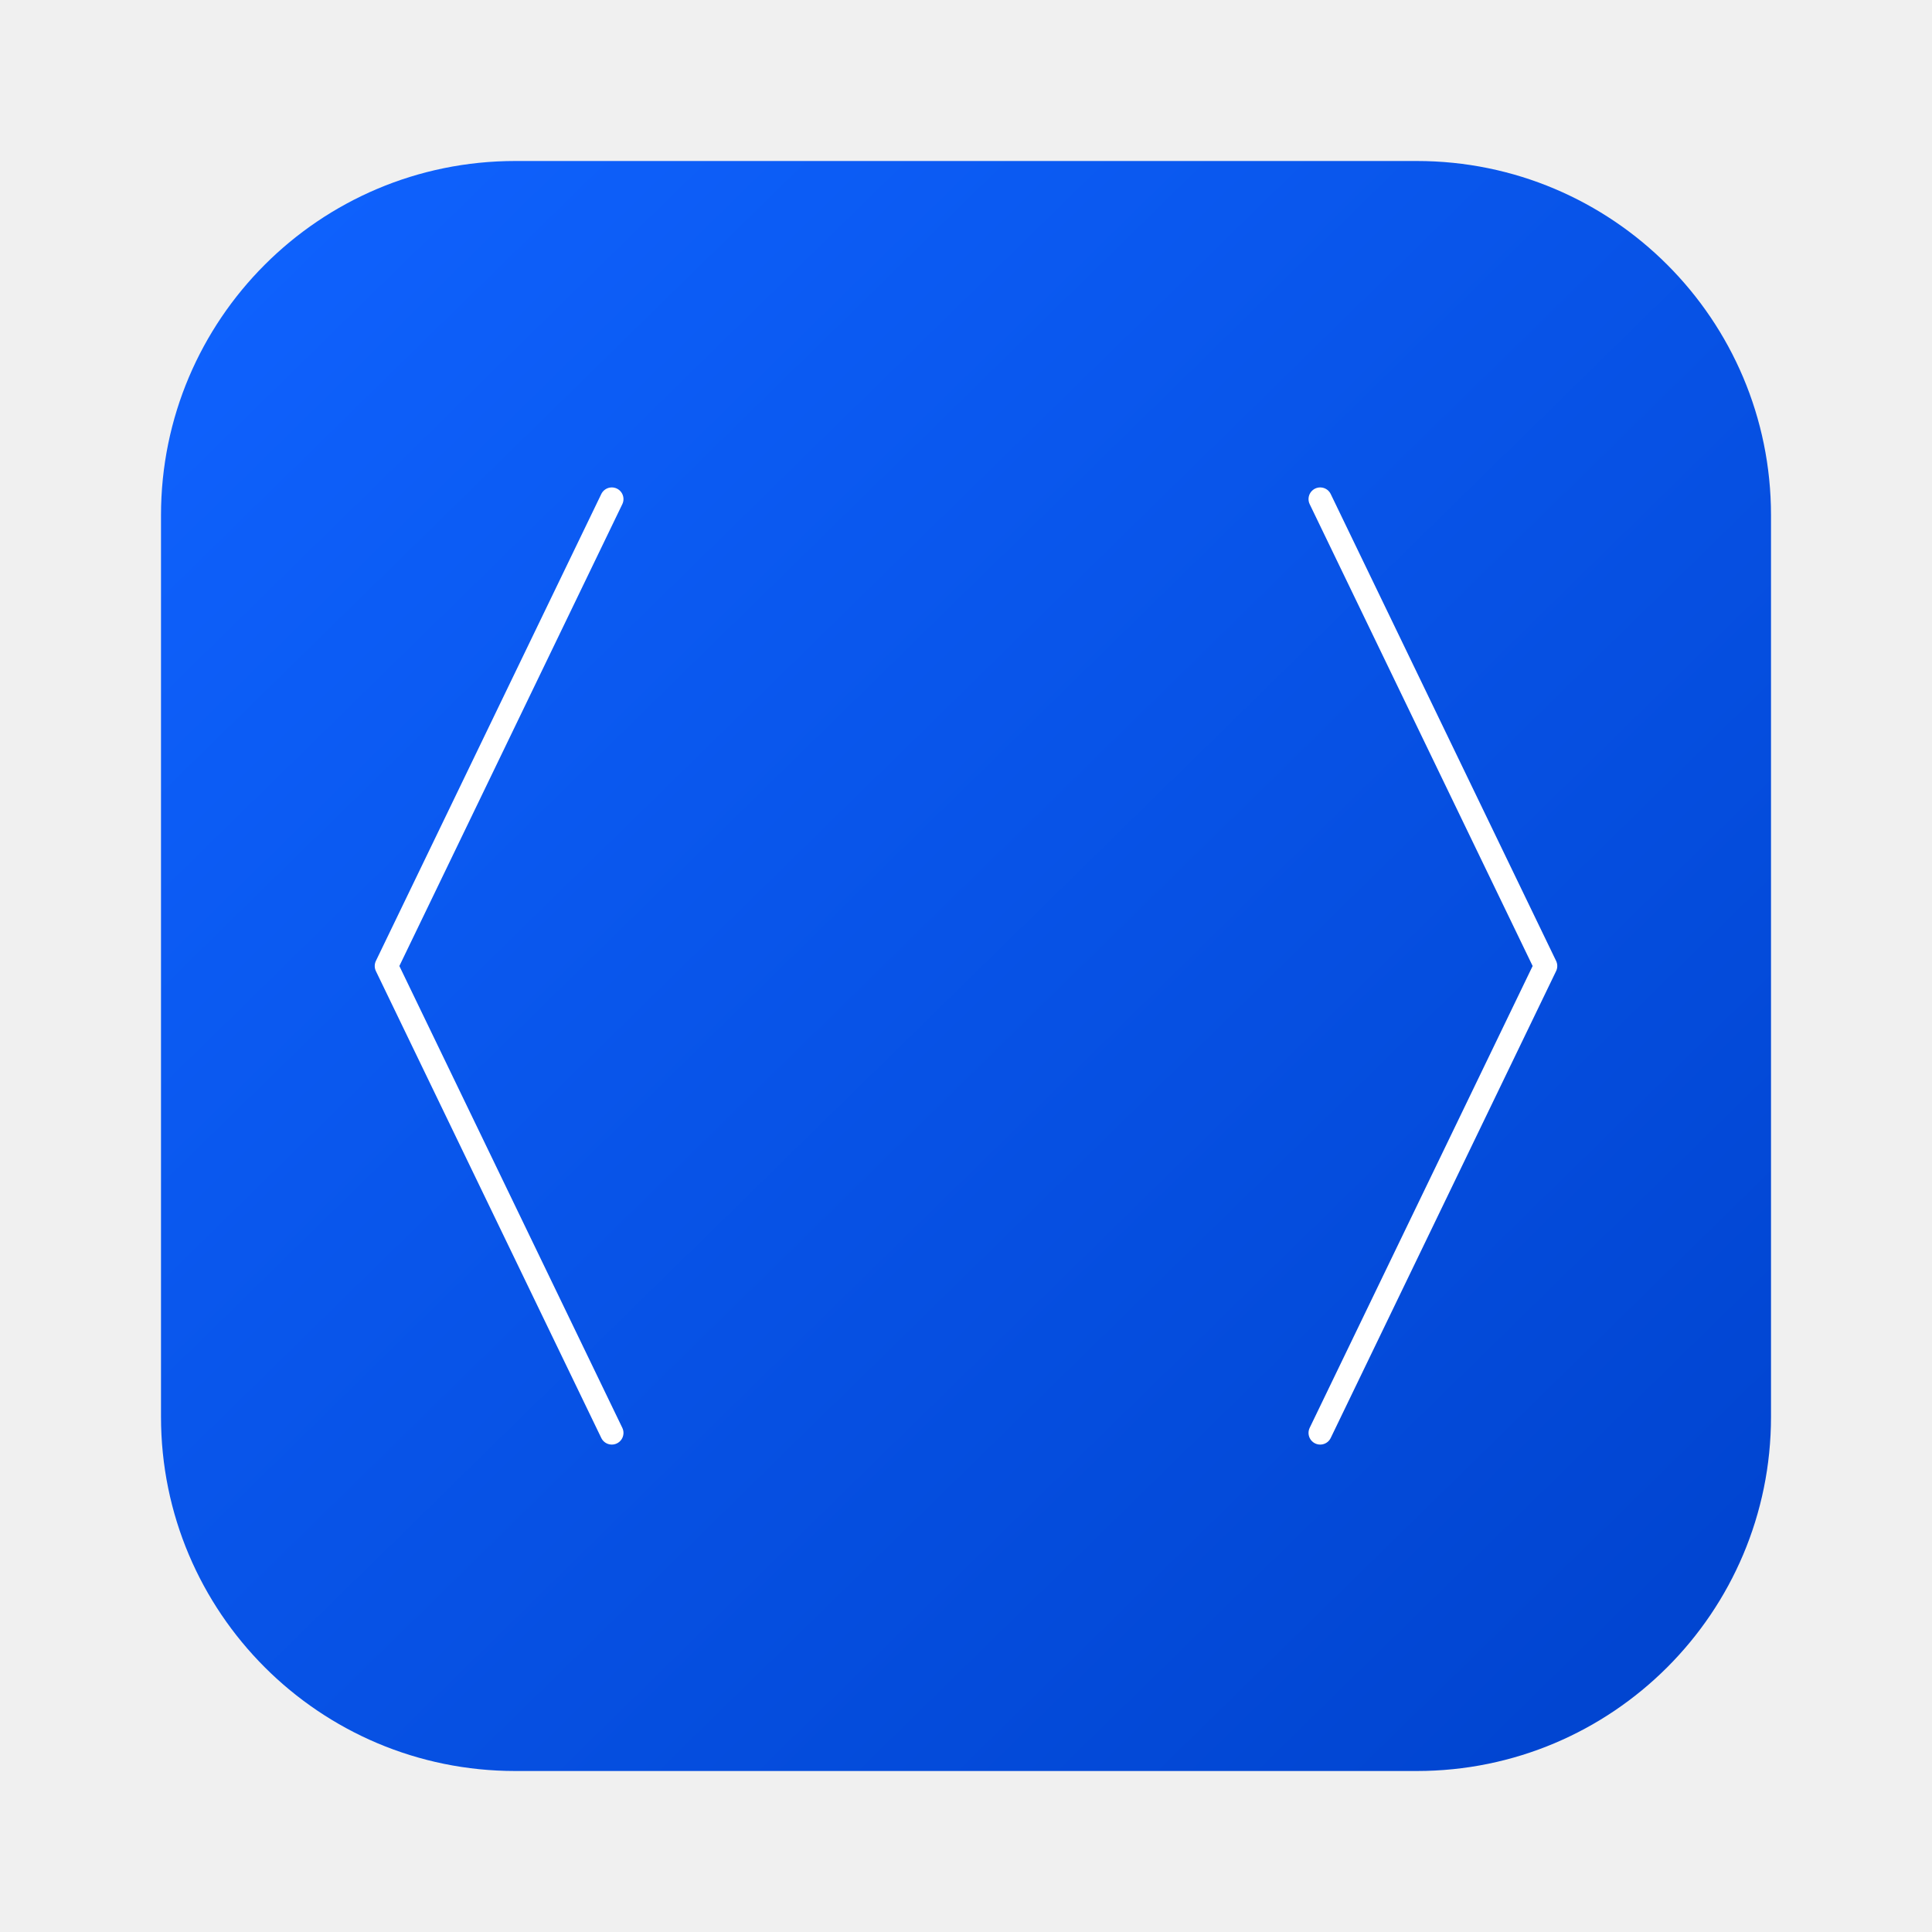
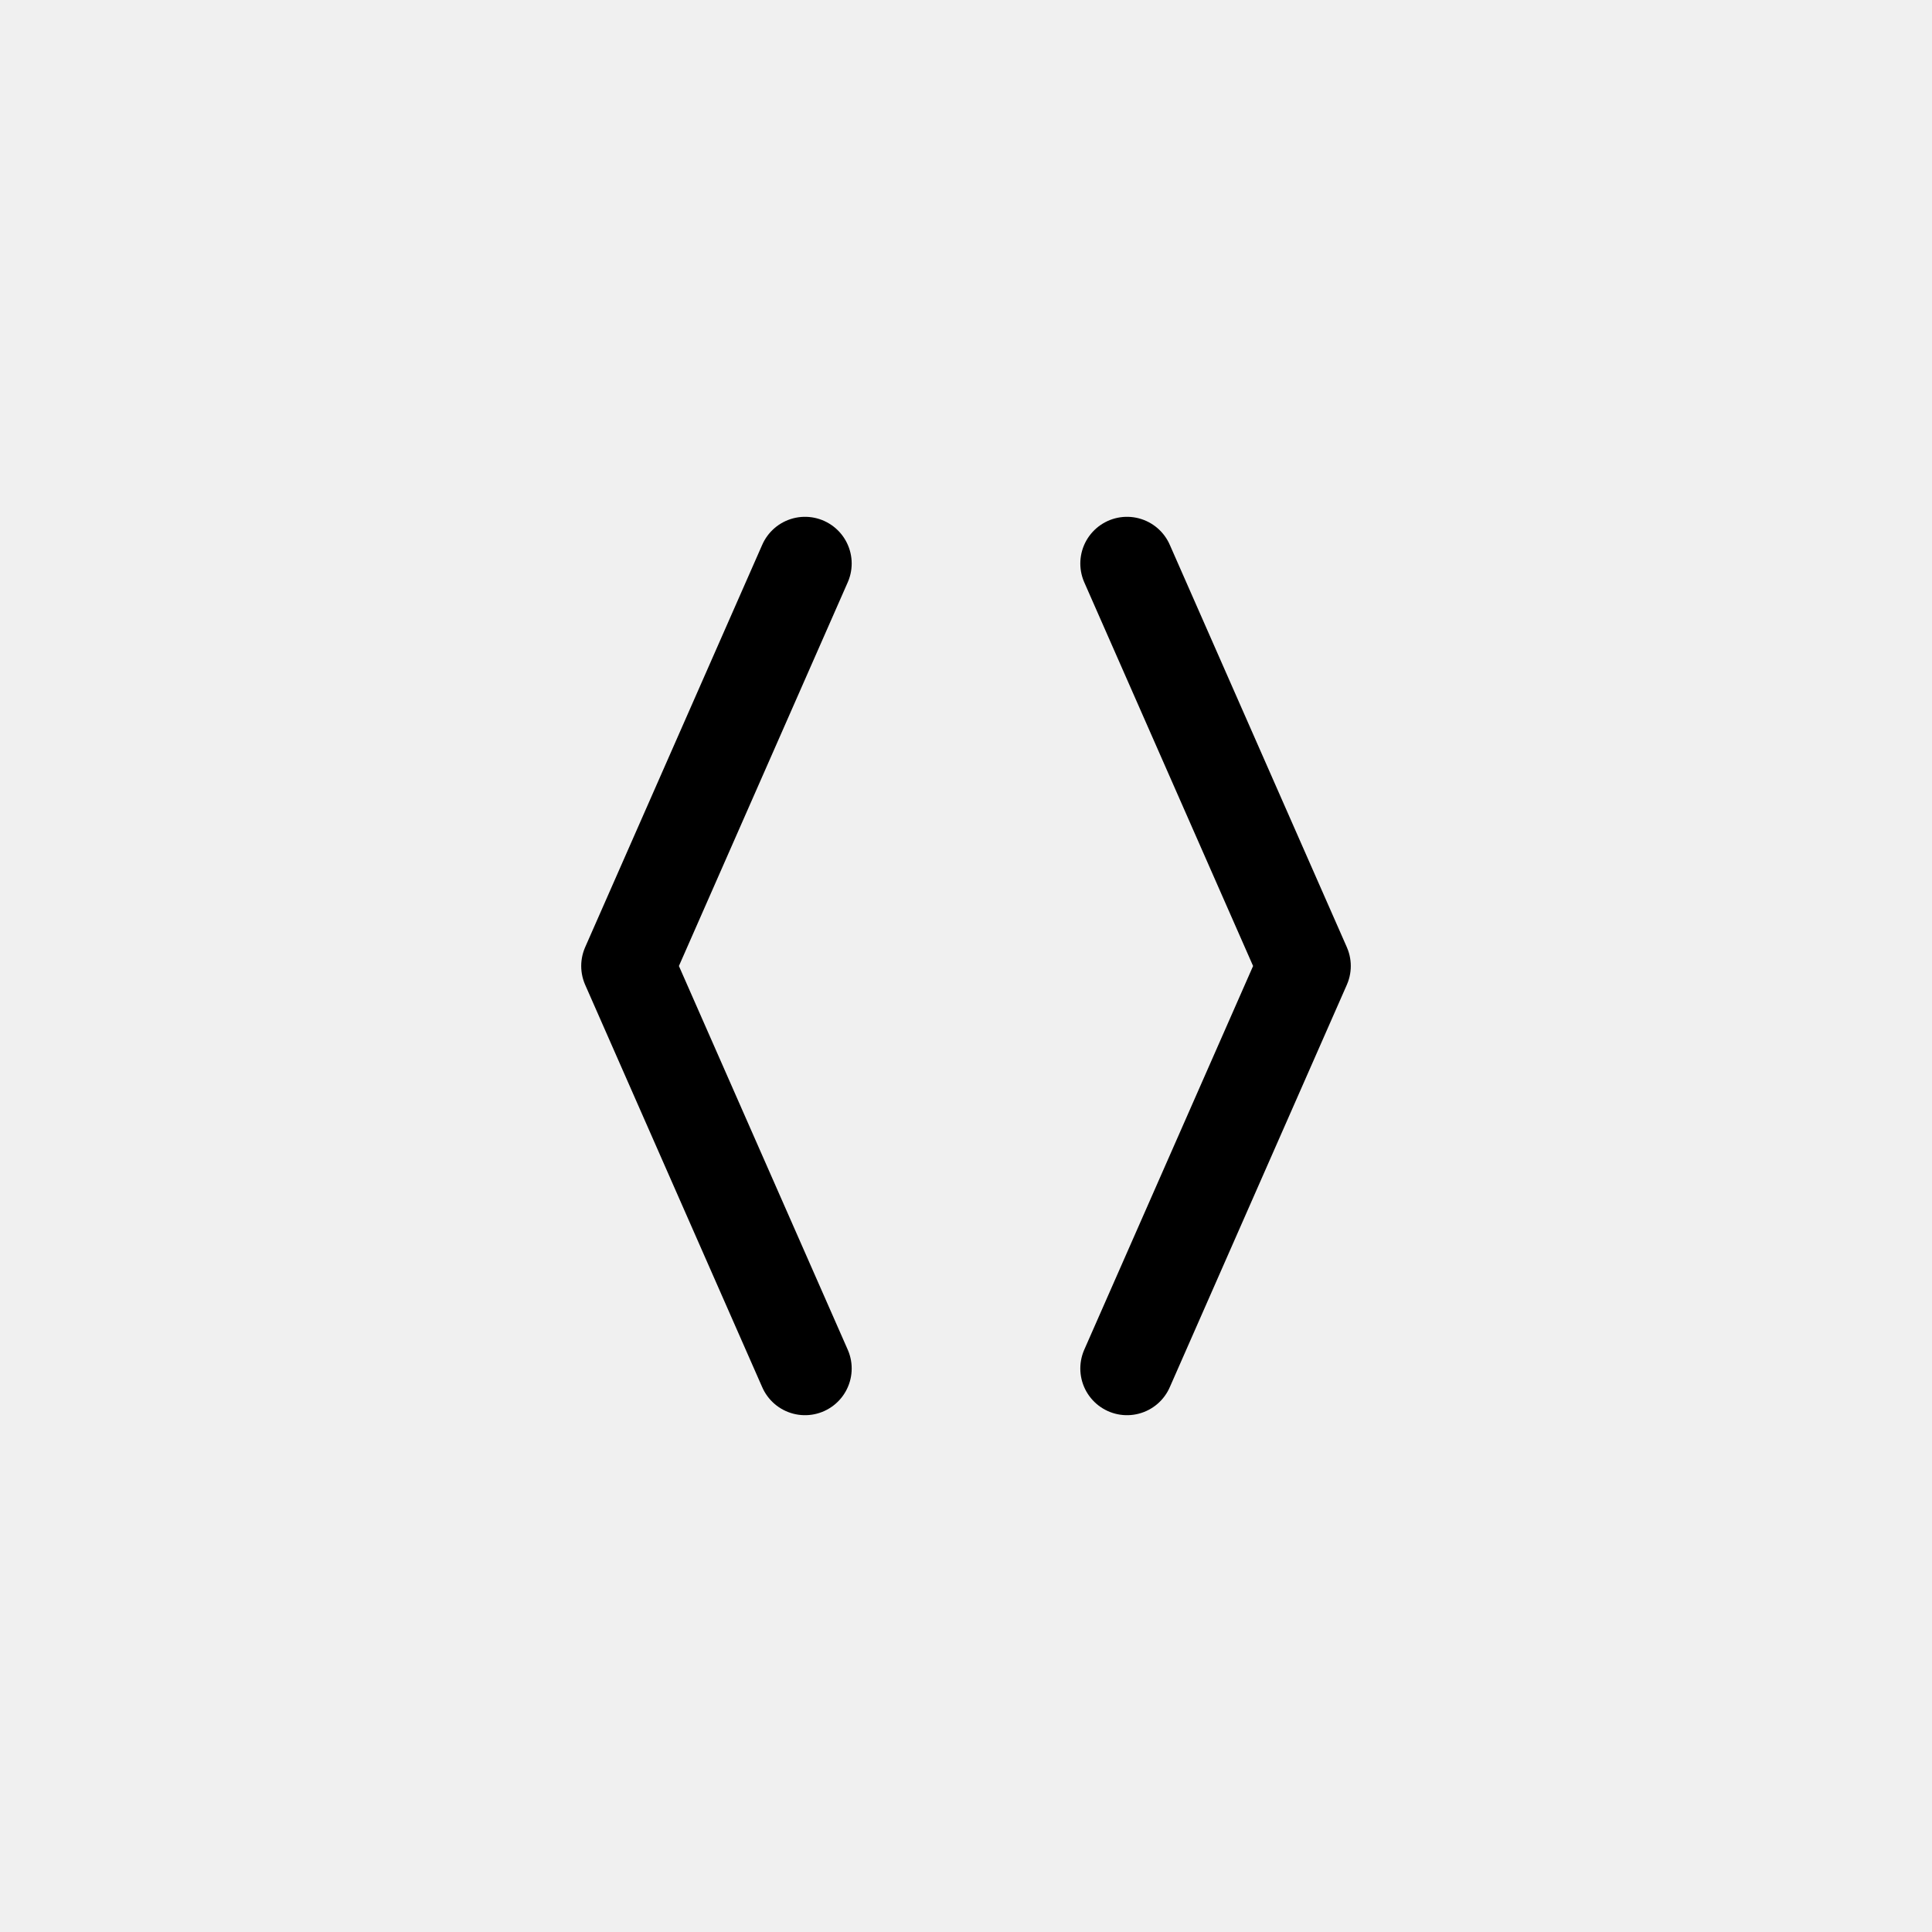
<svg xmlns="http://www.w3.org/2000/svg" width="120" height="120" viewBox="0 0 120 120" fill="none">
-   <defs>
-     <linearGradient id="nexusragLogoGradient" x1="14" y1="12" x2="108" y2="108" gradientUnits="userSpaceOnUse">
-       <stop stop-color="#0F62FE" />
-       <stop offset="1" stop-color="#0043CE" />
-     </linearGradient>
-   </defs>
-   <rect x="10" y="10" width="100" height="100" rx="22" fill="url(#nexusragLogoGradient)" />
-   <path d="M38 31L24 60L38 89" stroke="white" stroke-width="1.45" stroke-linecap="round" stroke-linejoin="round" />
-   <path d="M82 31L96 60L82 89" stroke="white" stroke-width="1.45" stroke-linecap="round" stroke-linejoin="round" />
+   <path d="M50 35L39 60L50 85" stroke="black" stroke-width="5.8" stroke-linecap="round" stroke-linejoin="round" />
+   <path d="M70 35L81 60L70 85" stroke="black" stroke-width="5.8" stroke-linecap="round" stroke-linejoin="round" />
</svg>
